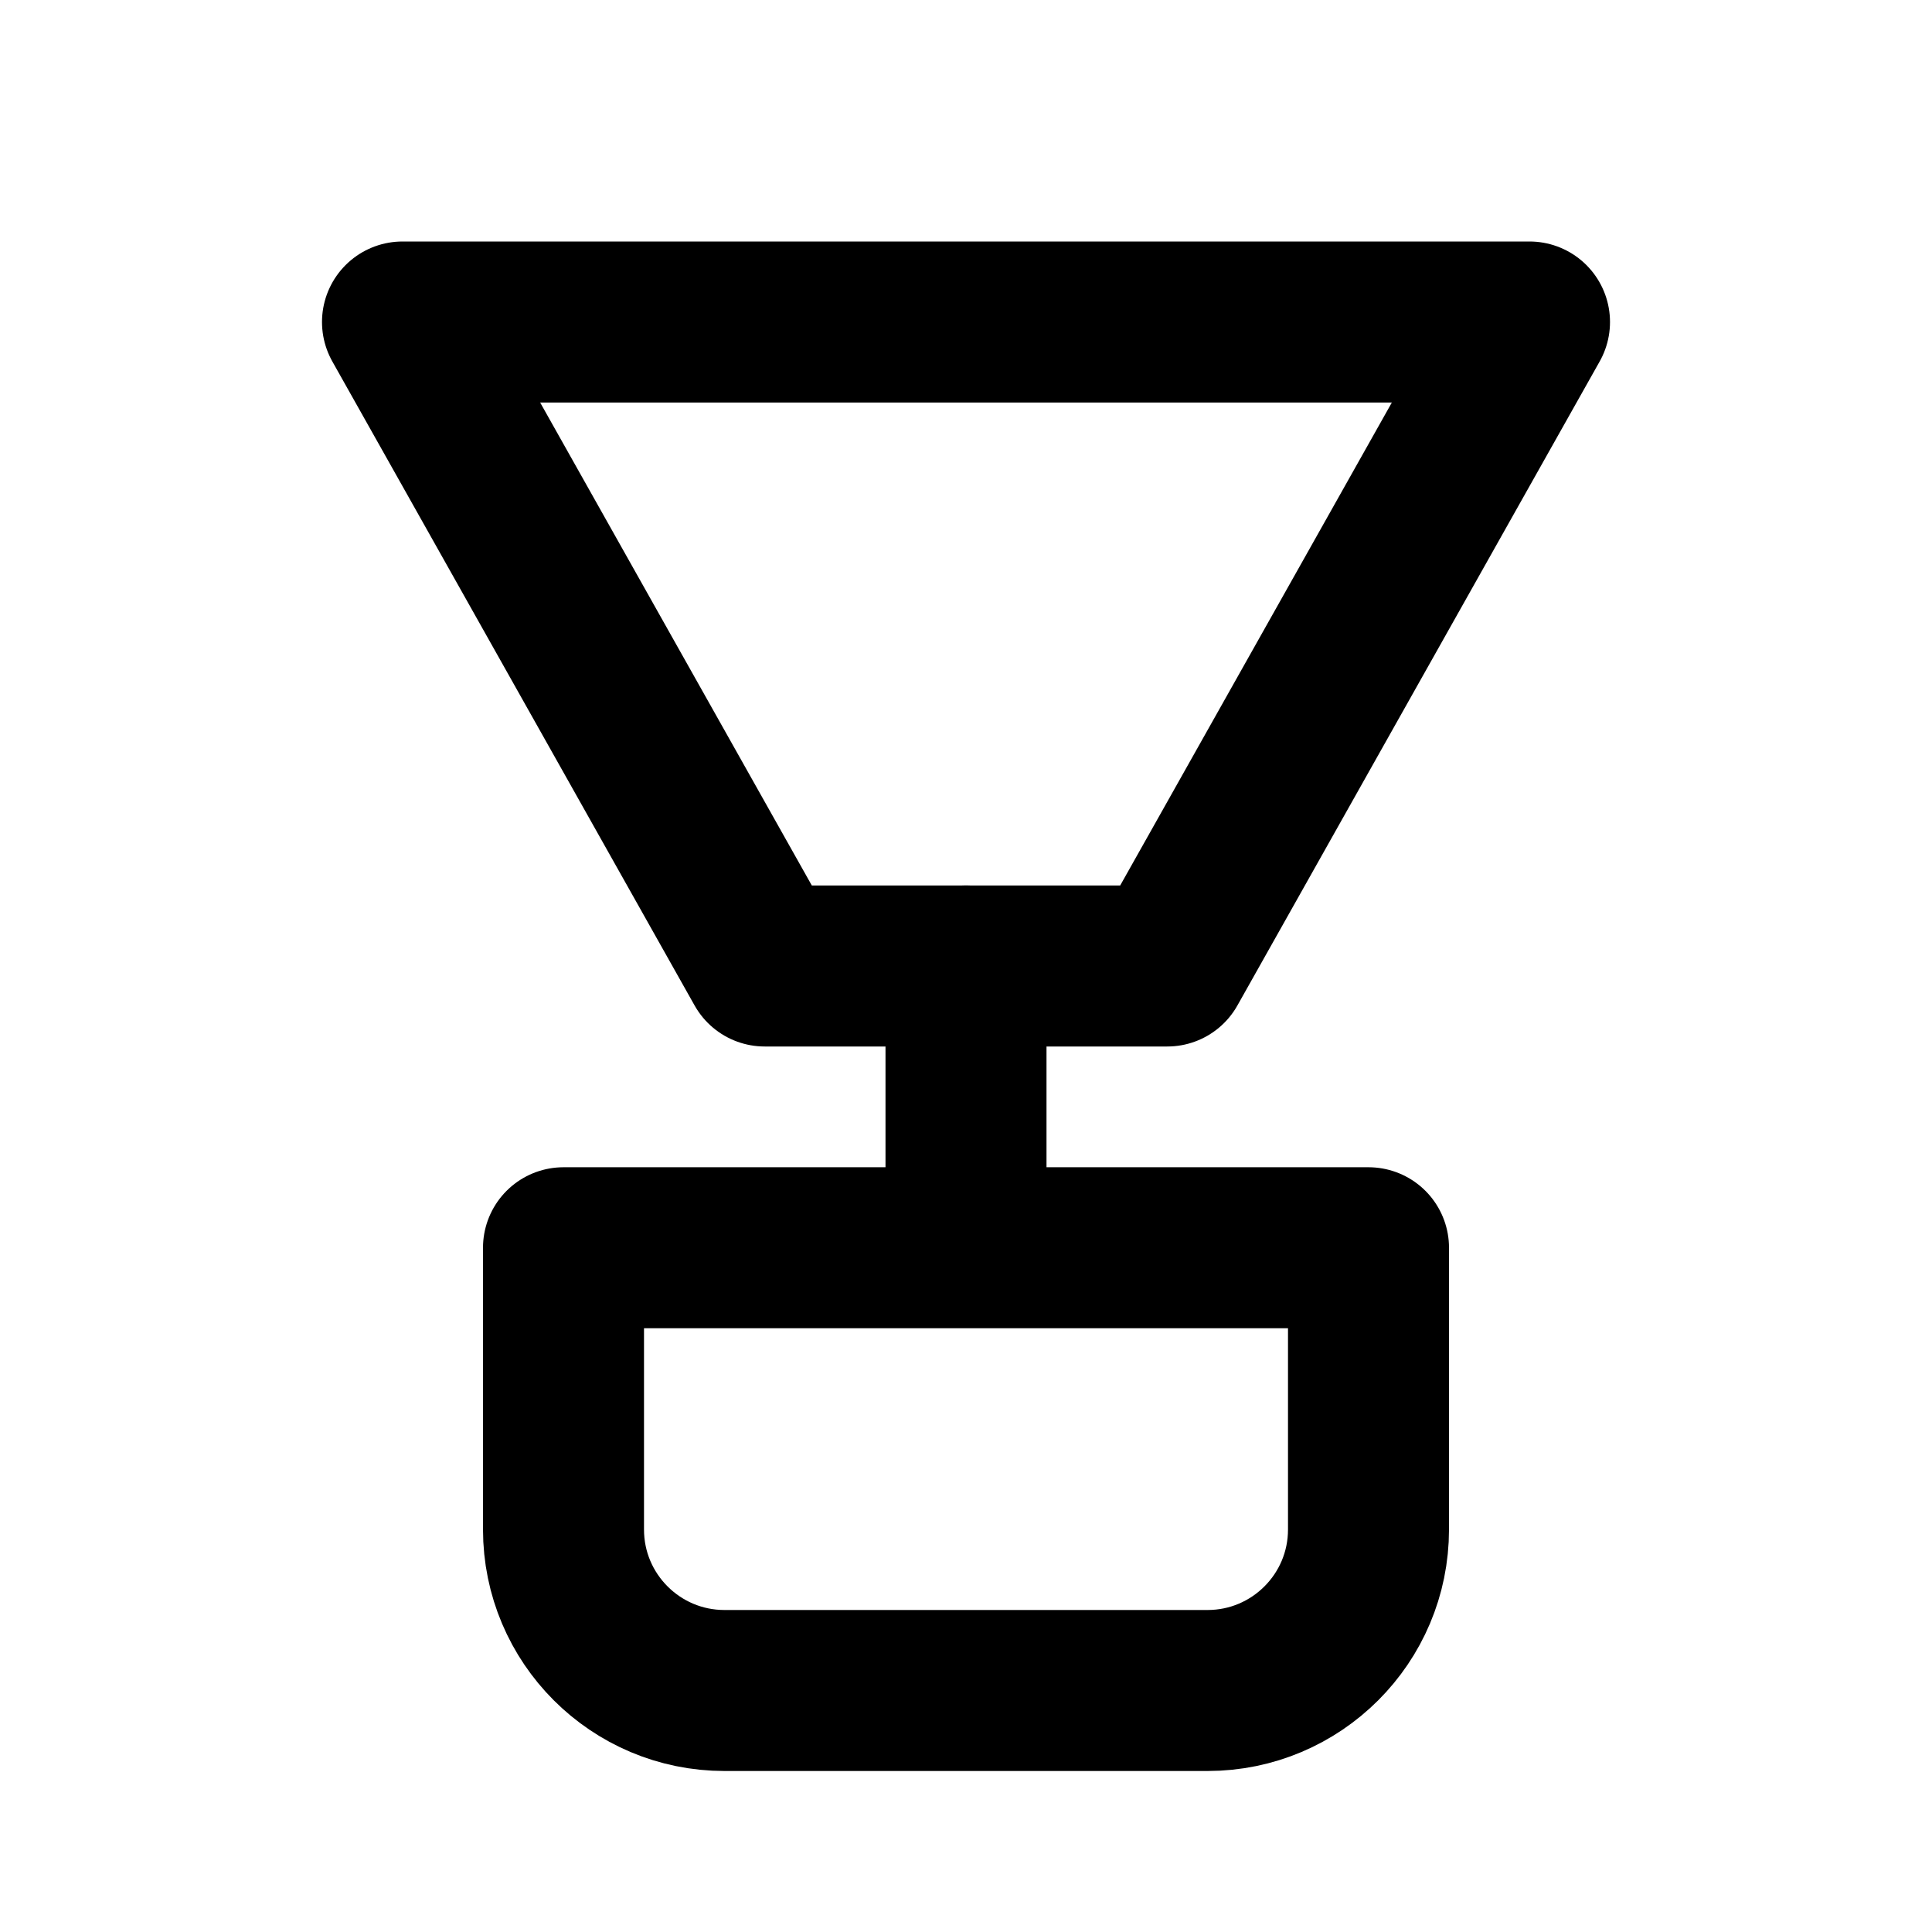
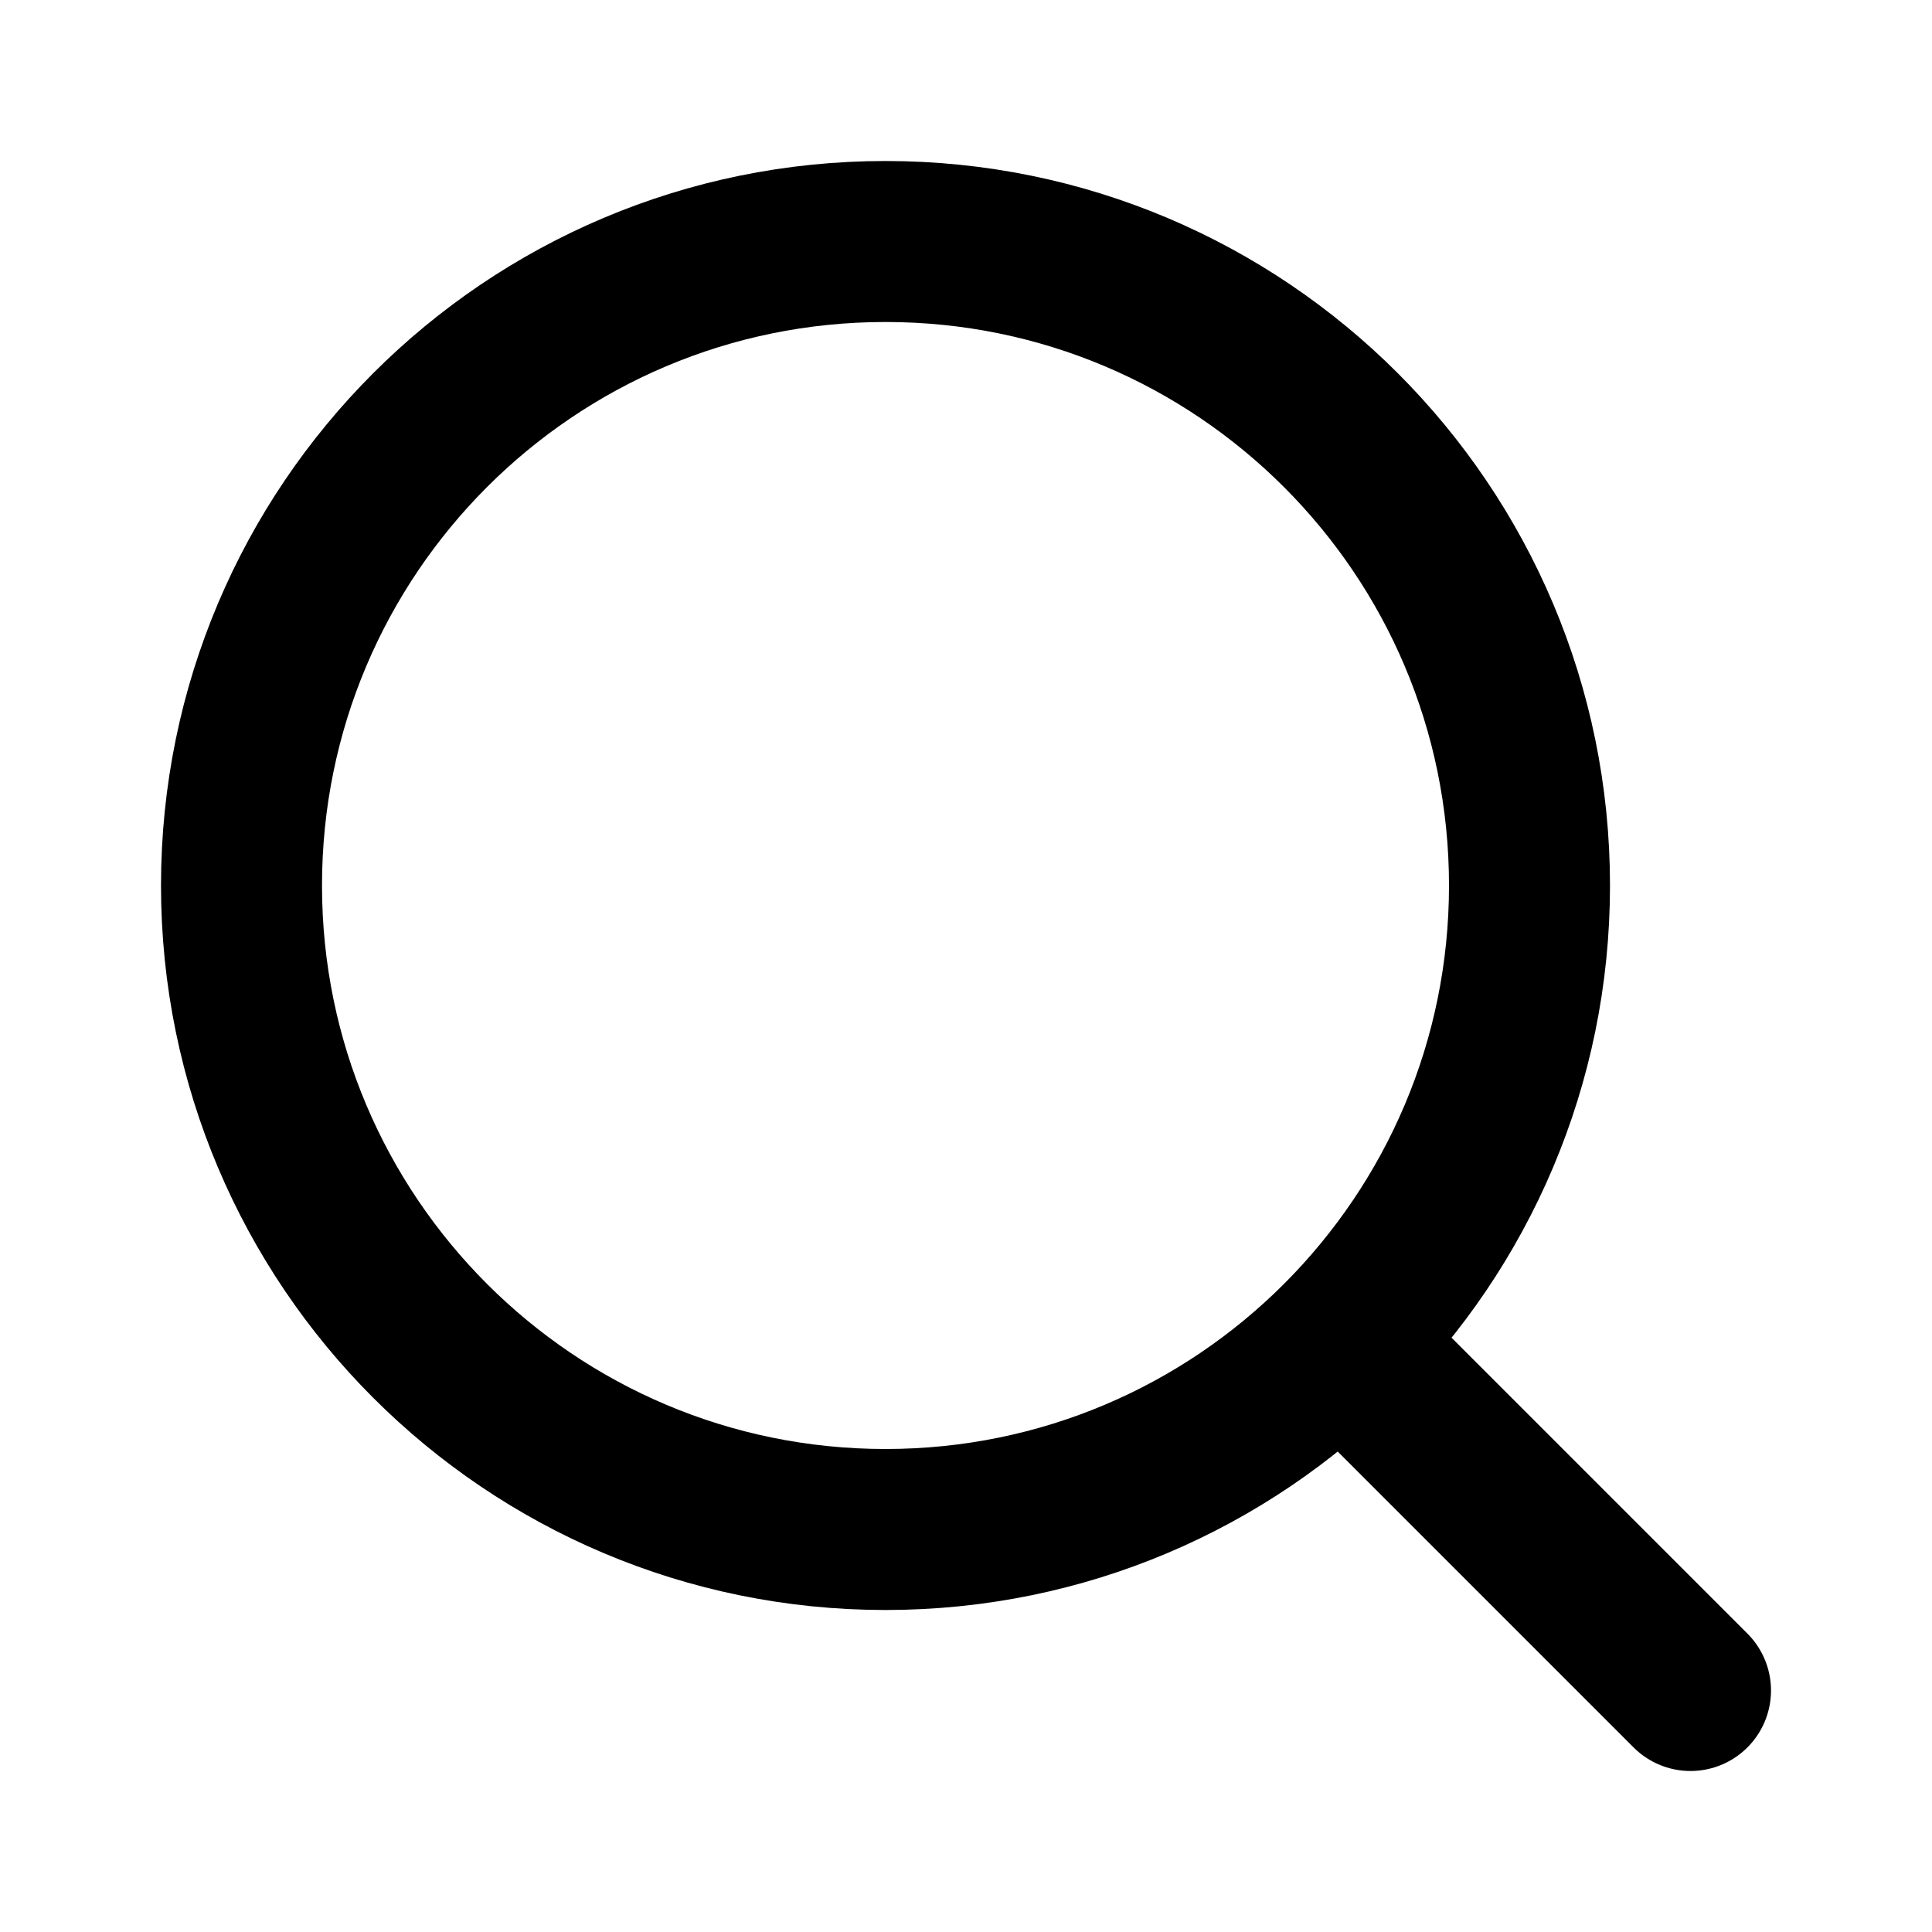
<svg xmlns="http://www.w3.org/2000/svg" width="24" height="24" viewBox="0 0 24 24" fill="none" stroke="#000000" stroke-width="2" stroke-linecap="round" stroke-linejoin="round">
-   <path d="M5 4 H19 L14.5 12 H9.5 Z" />
-   <path d="M12 12 V14.5" />
-   <path d="M7 15.5 H17 V19 A2 2 0 0 1 15 21 H9 A2 2 0 0 1 7 19 Z" />
+   <path d="m21 21-4.34-4.34" />
+   <circle cx="11" cy="11" r="8" />
</svg>
